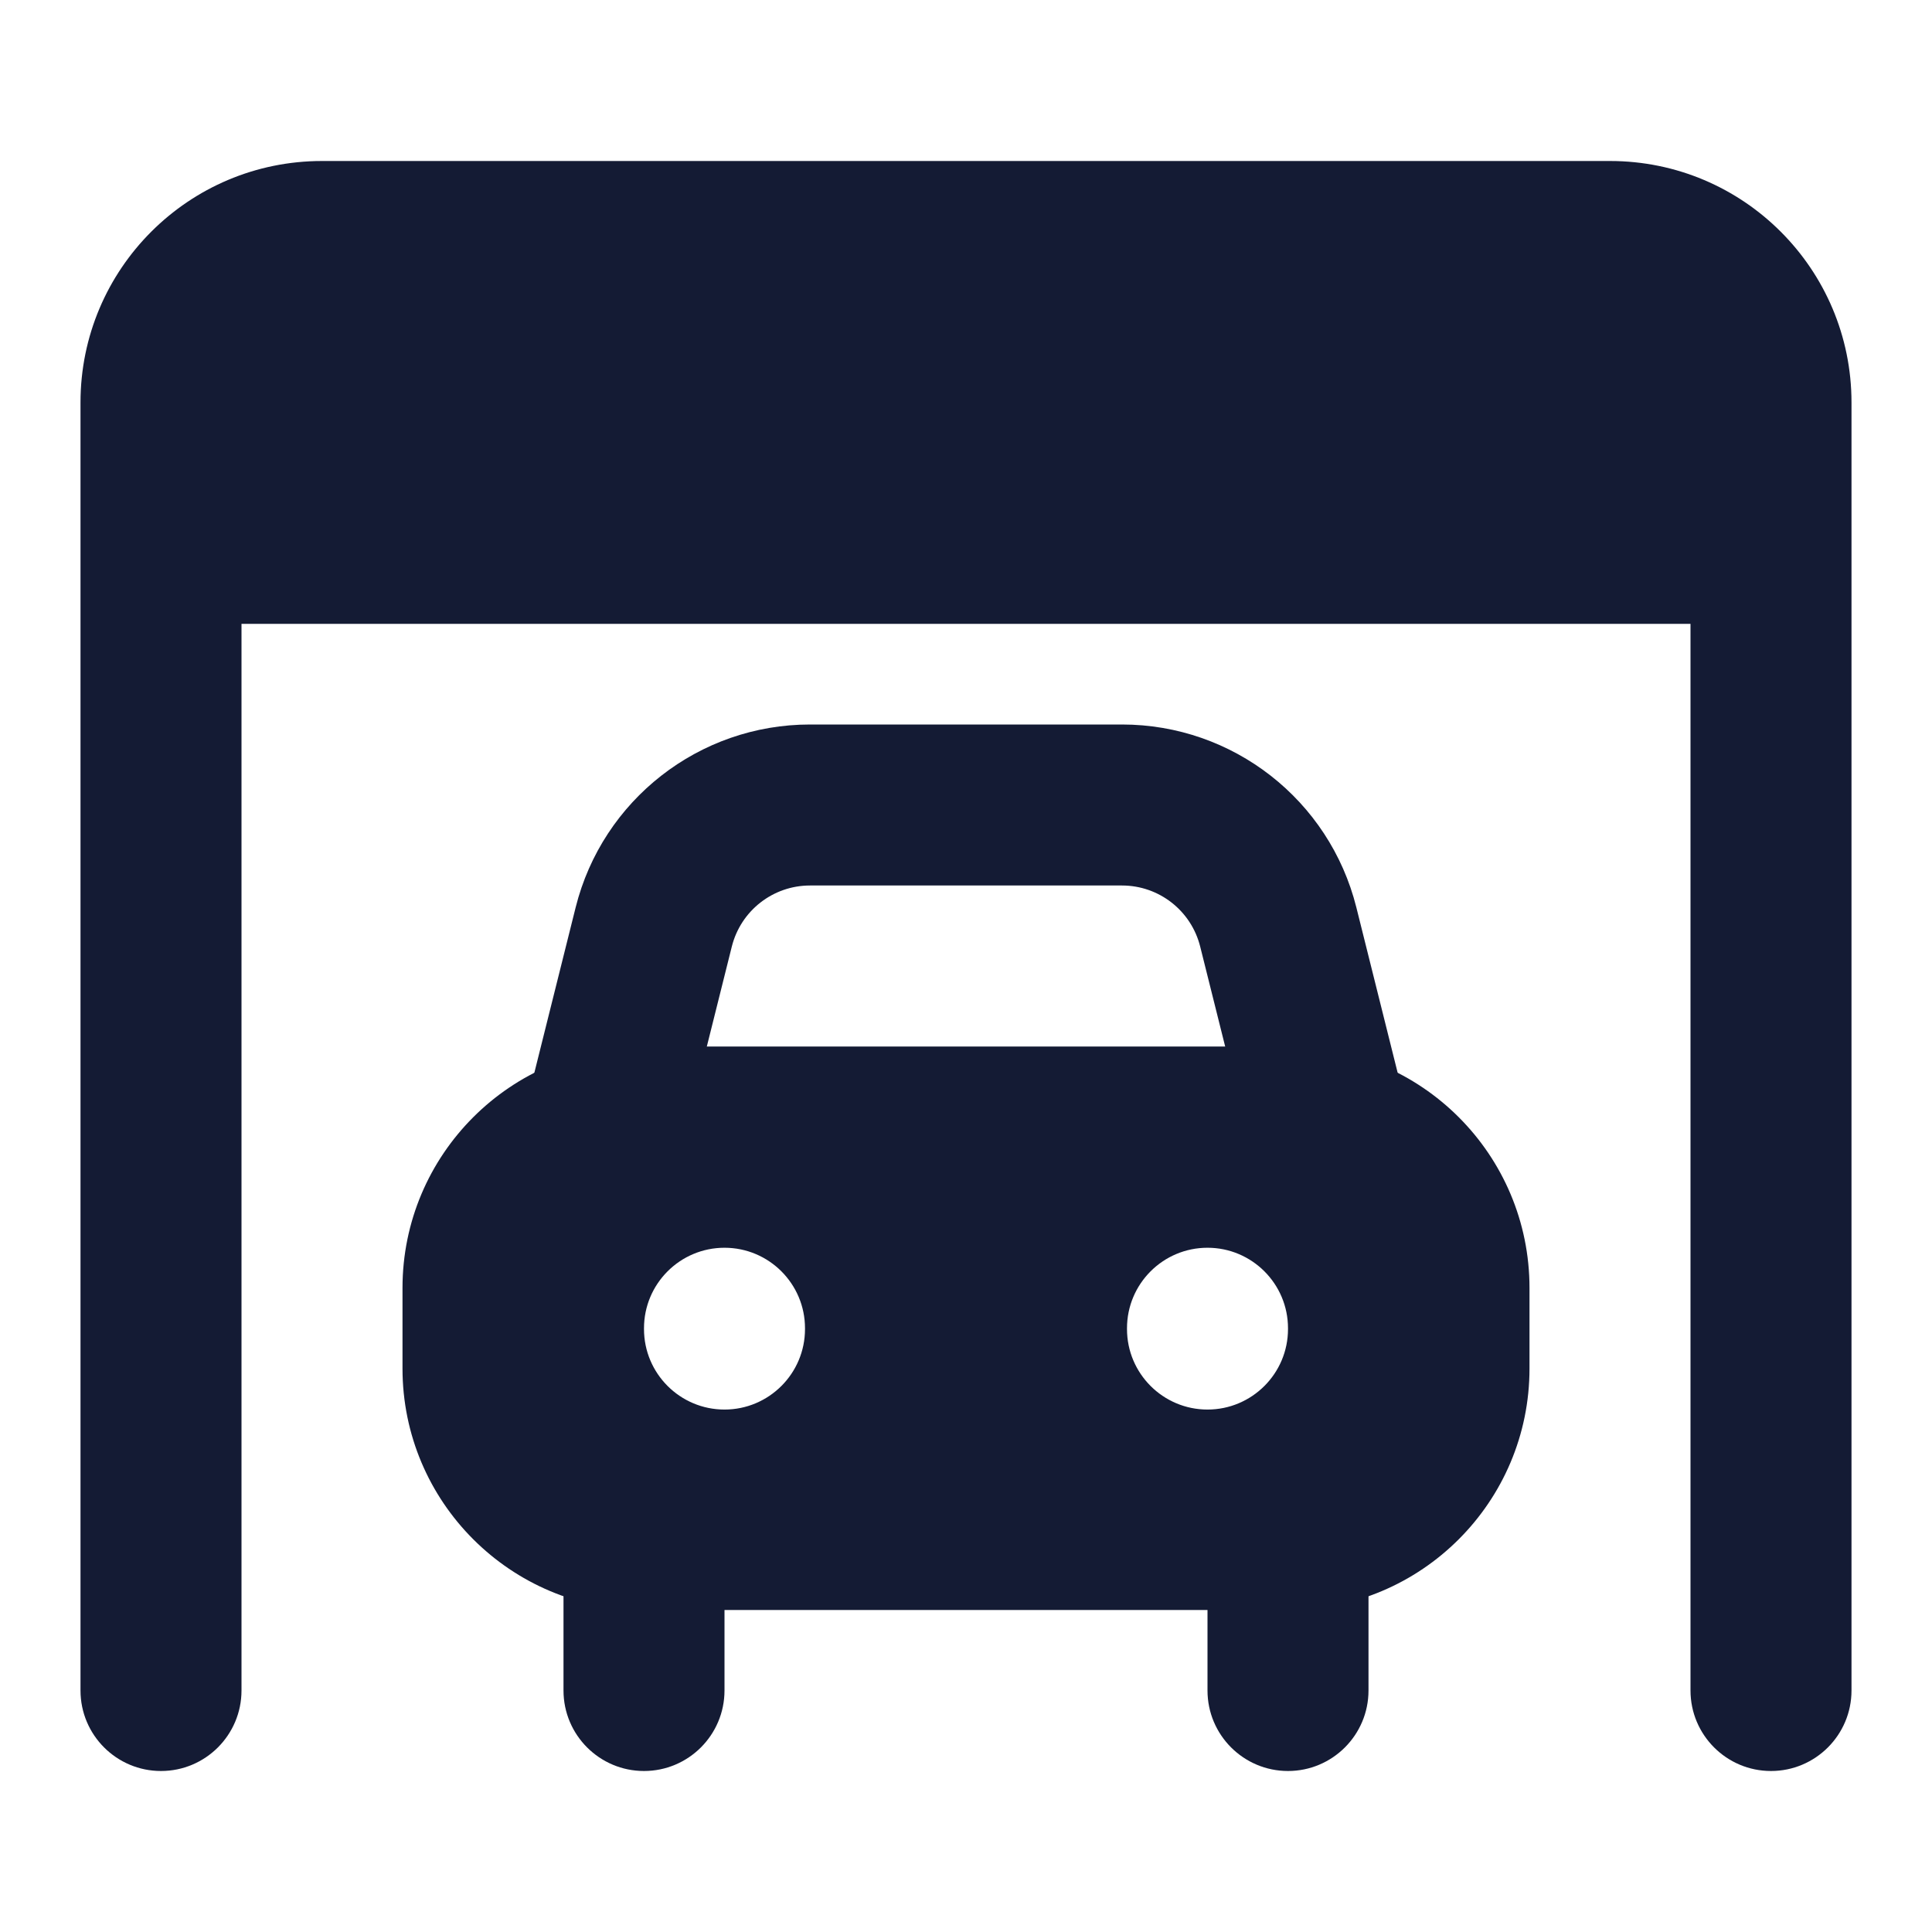
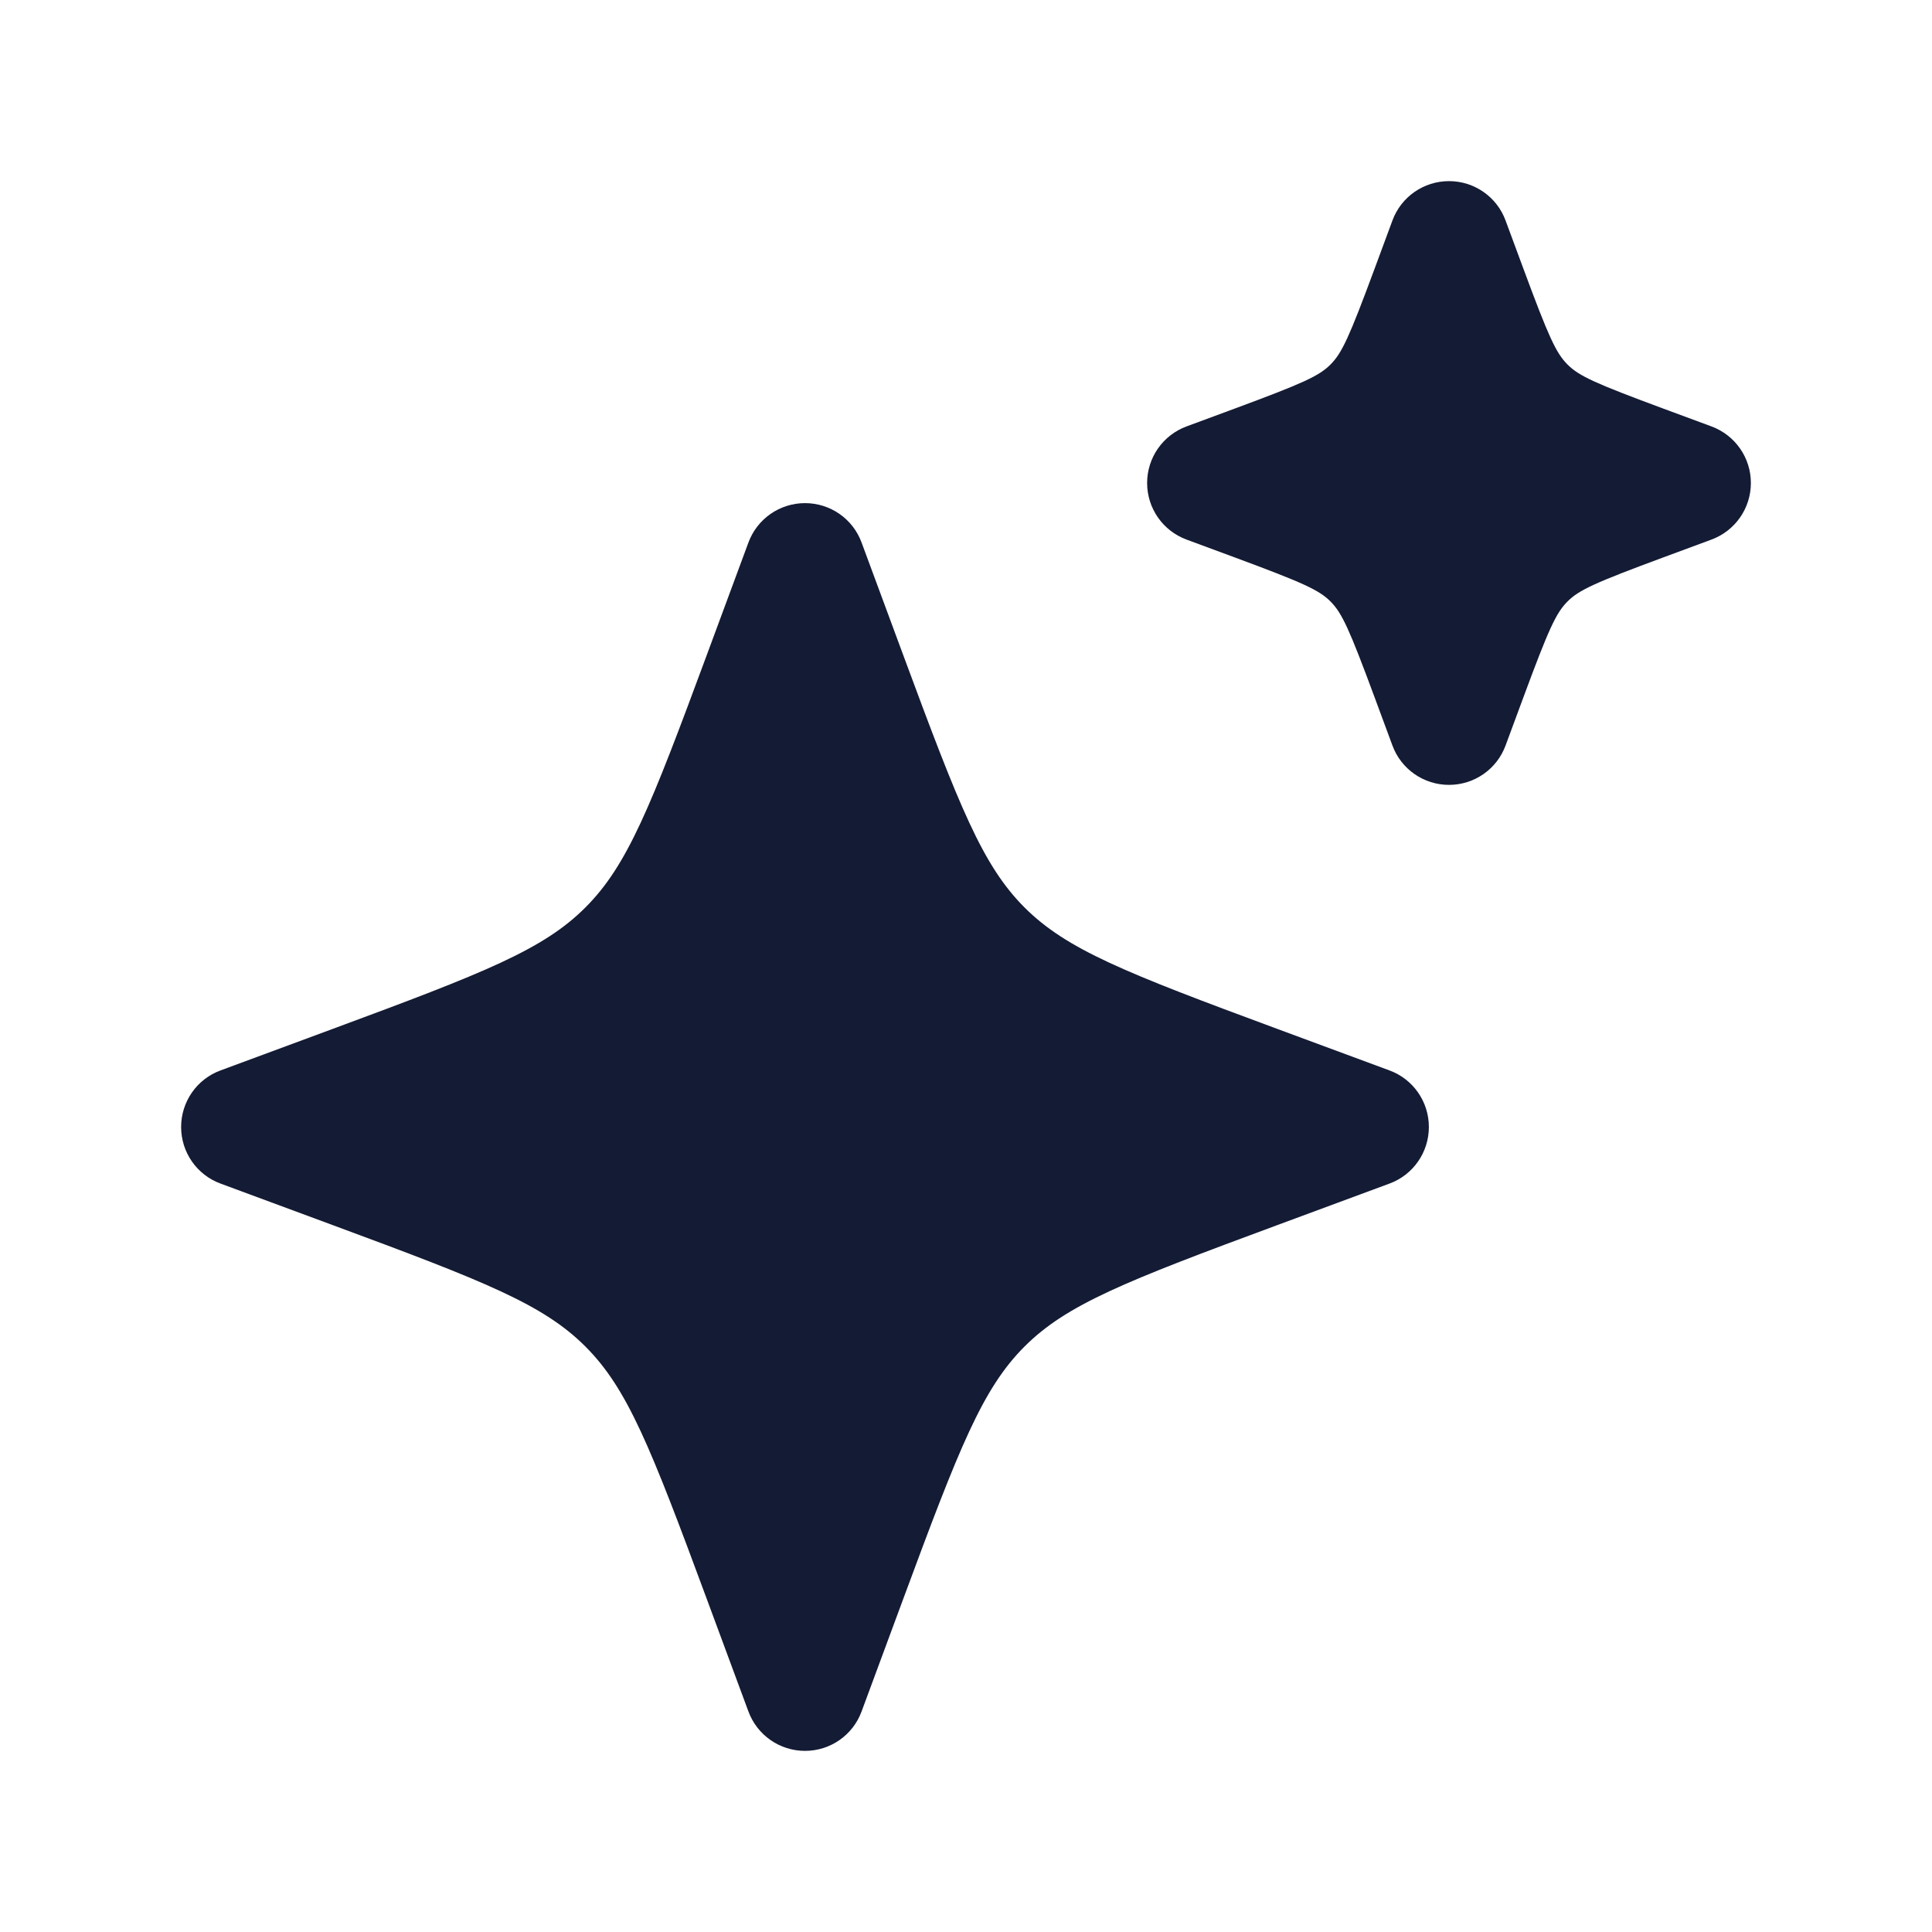
<svg xmlns="http://www.w3.org/2000/svg" width="24" height="24" viewBox="0 0 24 24" fill="none">
-   <path fill-rule="evenodd" clip-rule="evenodd" d="M3 7.75V21C3 21.552 2.552 22 2 22C1.448 22 1 21.552 1 21V5C1 3.343 2.343 2 4 2H20C21.657 2 23 3.343 23 5V21C23 21.552 22.552 22 22 22C21.448 22 21 21.552 21 21V7.75H3Z" fill="#141B34" />
-   <path fill-rule="evenodd" clip-rule="evenodd" d="M8 18C8.552 18 9 18.448 9 19V21C9 21.552 8.552 22 8 22C7.448 22 7 21.552 7 21V19C7 18.448 7.448 18 8 18ZM16 18C16.552 18 17 18.448 17 19V21C17 21.552 16.552 22 16 22C15.448 22 15 21.552 15 21V19C15 18.448 15.448 18 16 18Z" fill="#141B34" />
-   <path fill-rule="evenodd" clip-rule="evenodd" d="M10.062 11C9.603 11 9.203 11.312 9.091 11.758L8.47 14.242C8.336 14.778 7.793 15.104 7.257 14.97C6.722 14.836 6.396 14.293 6.53 13.758L7.151 11.272C7.485 9.937 8.685 9 10.062 9H13.938C15.315 9 16.515 9.937 16.849 11.272L17.47 13.758C17.604 14.293 17.278 14.836 16.742 14.97C16.207 15.104 15.664 14.778 15.53 14.242L14.909 11.758C14.797 11.312 14.397 11 13.938 11H10.062Z" fill="#141B34" />
-   <path fill-rule="evenodd" clip-rule="evenodd" d="M8 13C6.343 13 5 14.343 5 16V17C5 18.657 6.343 20 8 20L16 20C17.657 20 19 18.657 19 17V16C19 14.343 17.657 13 16 13L8 13ZM10 16.5C10 15.948 9.552 15.5 9 15.5C8.448 15.5 8 15.948 8 16.5V16.51C8 17.062 8.448 17.51 9 17.51C9.552 17.51 10 17.062 10 16.51V16.5ZM16 16.5C16 15.948 15.552 15.5 15 15.5C14.448 15.5 14 15.948 14 16.5V16.51C14 17.062 14.448 17.51 15 17.51C15.552 17.51 16 17.062 16 16.51V16.5Z" fill="#141B34" />
+   <path d="M10 6.25C9.686 6.25 9.406 6.445 9.297 6.74L8.781 8.134C8.081 10.026 7.796 10.749 7.272 11.273C6.749 11.796 6.026 12.081 4.134 12.781L2.74 13.297C2.445 13.405 2.25 13.686 2.25 14C2.25 14.314 2.445 14.595 2.74 14.703L4.134 15.219C6.026 15.919 6.749 16.204 7.272 16.727C7.796 17.251 8.081 17.974 8.781 19.866L9.297 21.26C9.406 21.555 9.686 21.75 10 21.75C10.314 21.75 10.595 21.555 10.703 21.26L11.219 19.866C11.919 17.974 12.204 17.251 12.727 16.727C13.251 16.204 13.974 15.919 15.866 15.219L17.26 14.703C17.555 14.595 17.75 14.314 17.75 14C17.75 13.686 17.555 13.405 17.26 13.297L15.866 12.781C13.974 12.081 13.251 11.796 12.727 11.273C12.204 10.749 11.919 10.026 11.219 8.134L10.703 6.74C10.595 6.445 10.314 6.25 10 6.25Z" fill="#141B34" />
+   <path d="M18 2.25C17.686 2.25 17.405 2.445 17.297 2.74L17.076 3.337C16.762 4.185 16.671 4.385 16.528 4.528C16.386 4.671 16.185 4.762 15.337 5.076L14.74 5.297C14.445 5.406 14.25 5.686 14.25 6C14.25 6.314 14.445 6.594 14.74 6.703L15.337 6.924C16.185 7.238 16.386 7.329 16.528 7.472C16.671 7.615 16.762 7.815 17.076 8.663L17.297 9.26C17.405 9.555 17.686 9.75 18 9.75C18.314 9.75 18.595 9.555 18.703 9.26L18.924 8.663C19.238 7.815 19.329 7.615 19.472 7.472C19.614 7.329 19.815 7.238 20.663 6.924L21.26 6.703C21.555 6.594 21.75 6.314 21.75 6C21.75 5.686 21.555 5.406 21.26 5.297L20.663 5.076C19.815 4.762 19.614 4.671 19.472 4.528C19.329 4.385 19.238 4.185 18.924 3.337L18.703 2.74C18.595 2.445 18.314 2.25 18 2.25Z" fill="#141B34" />
</svg>
